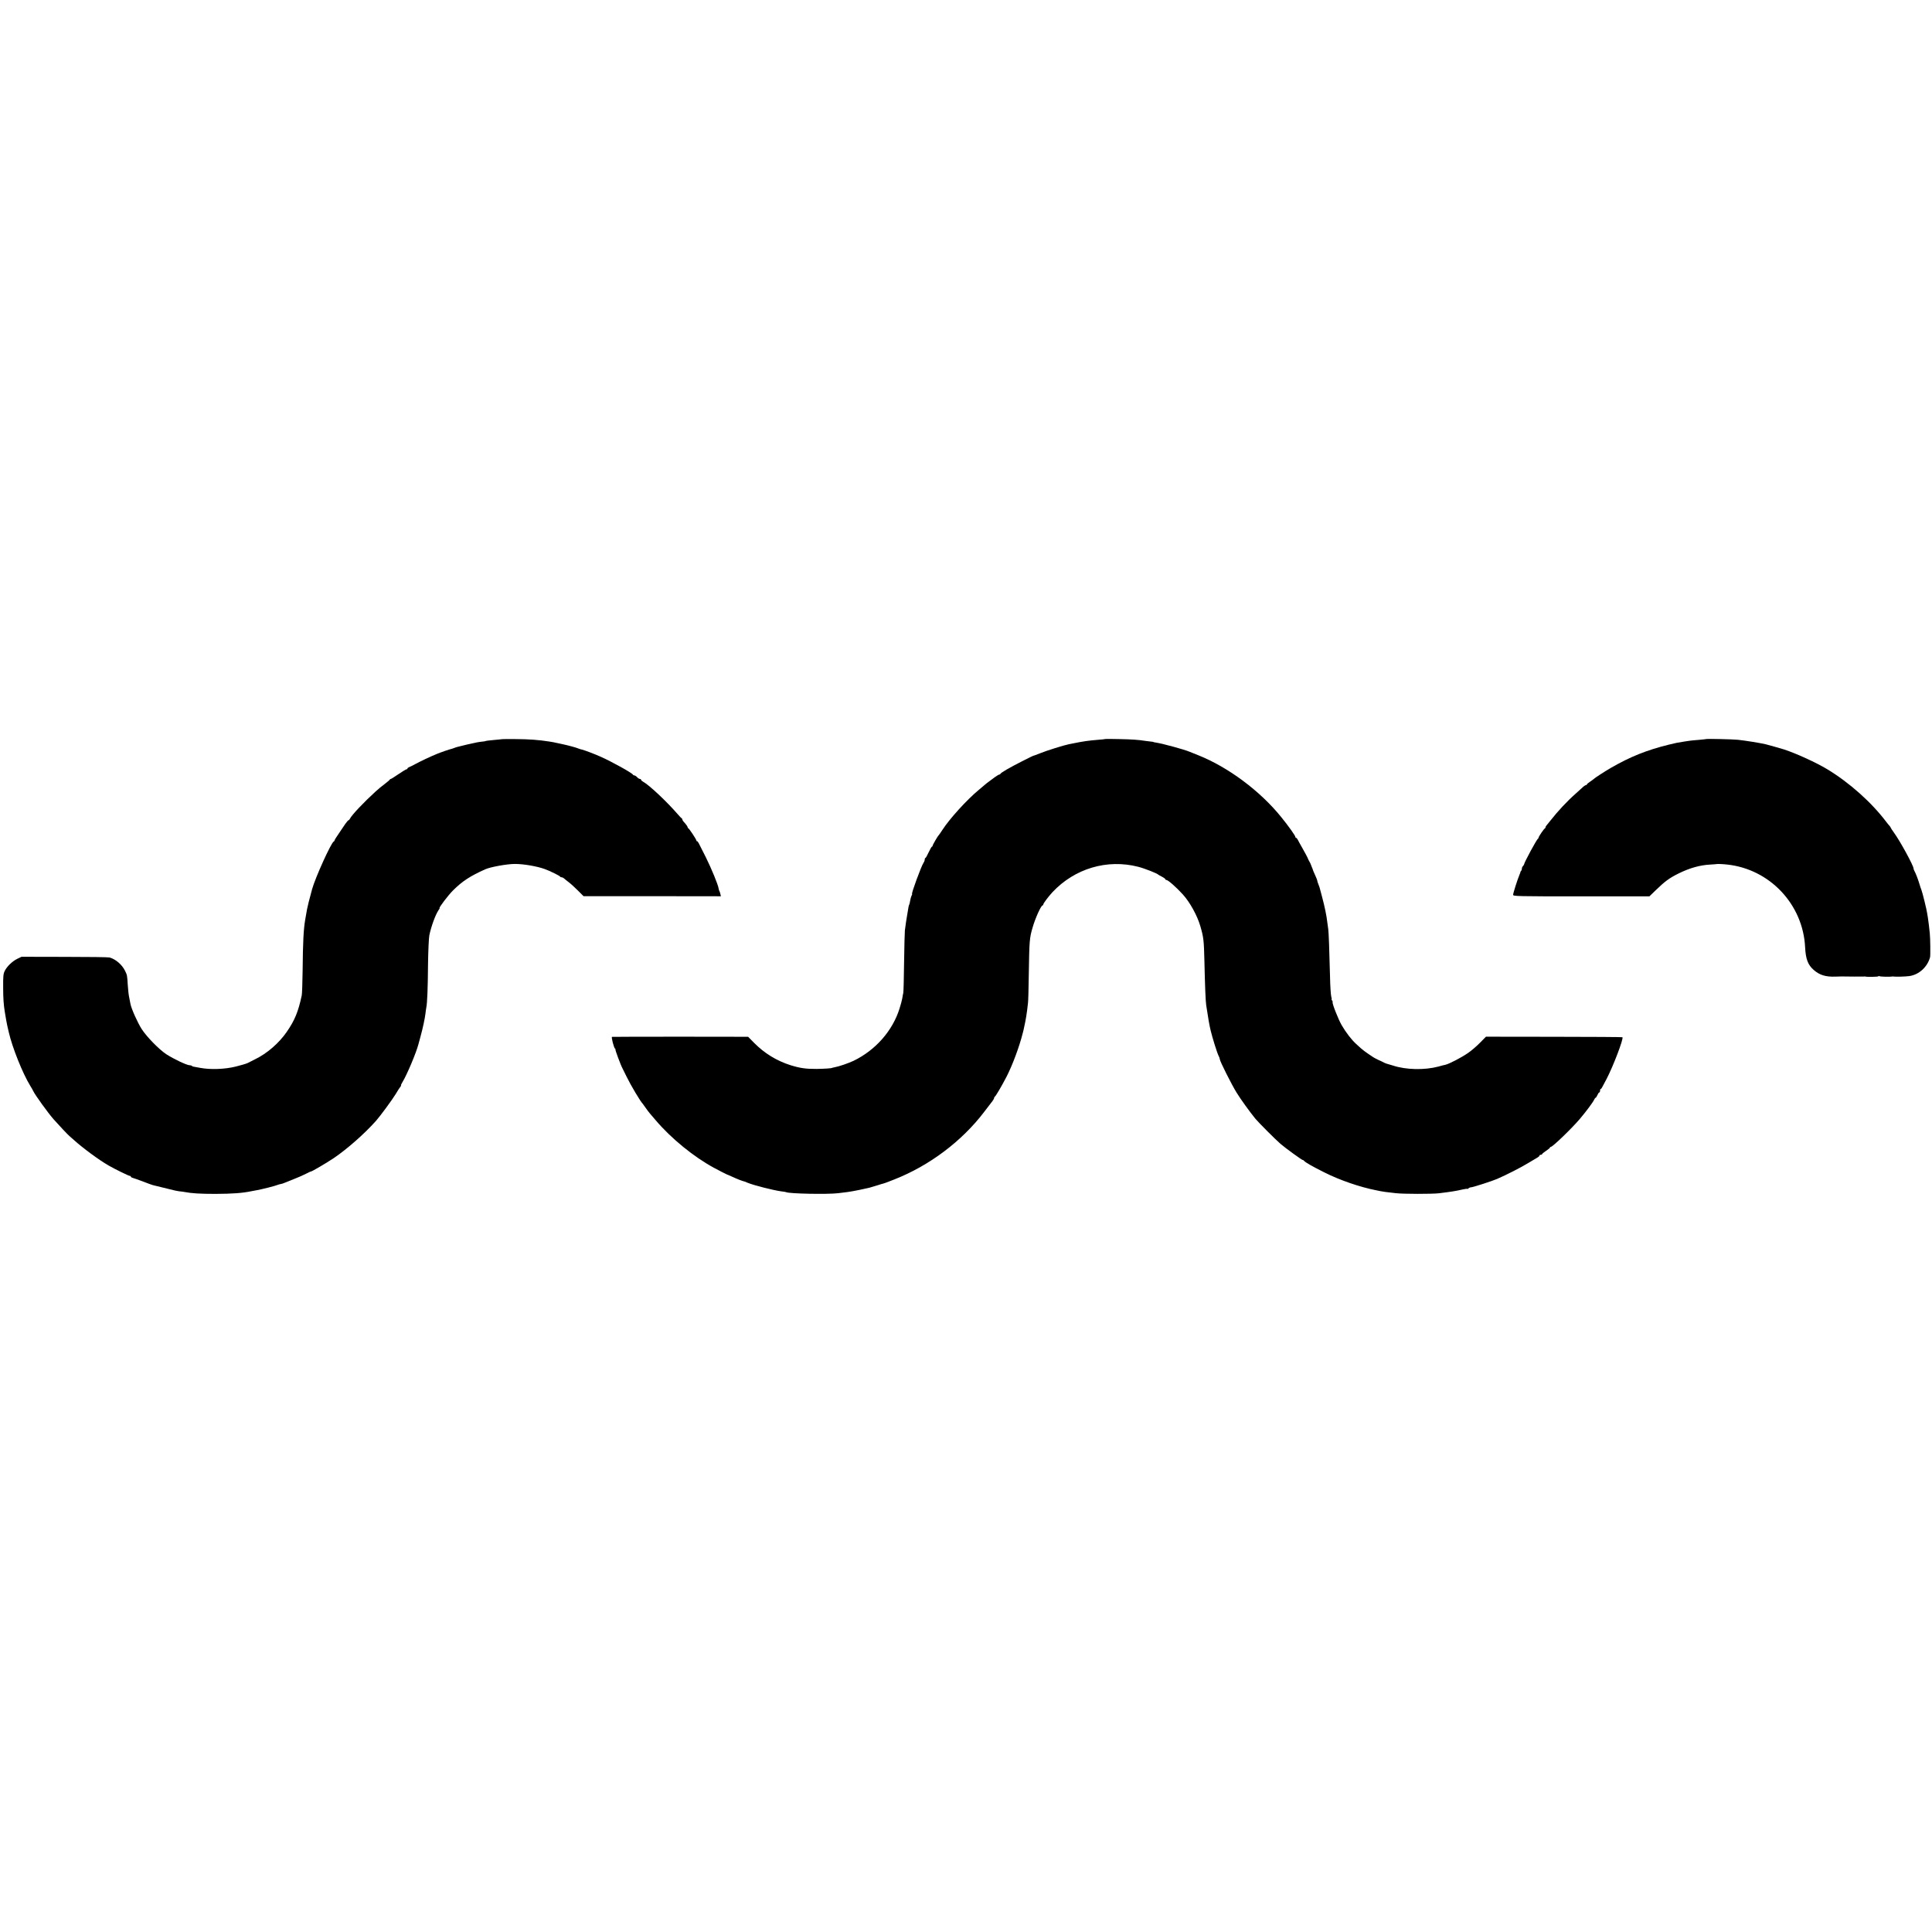
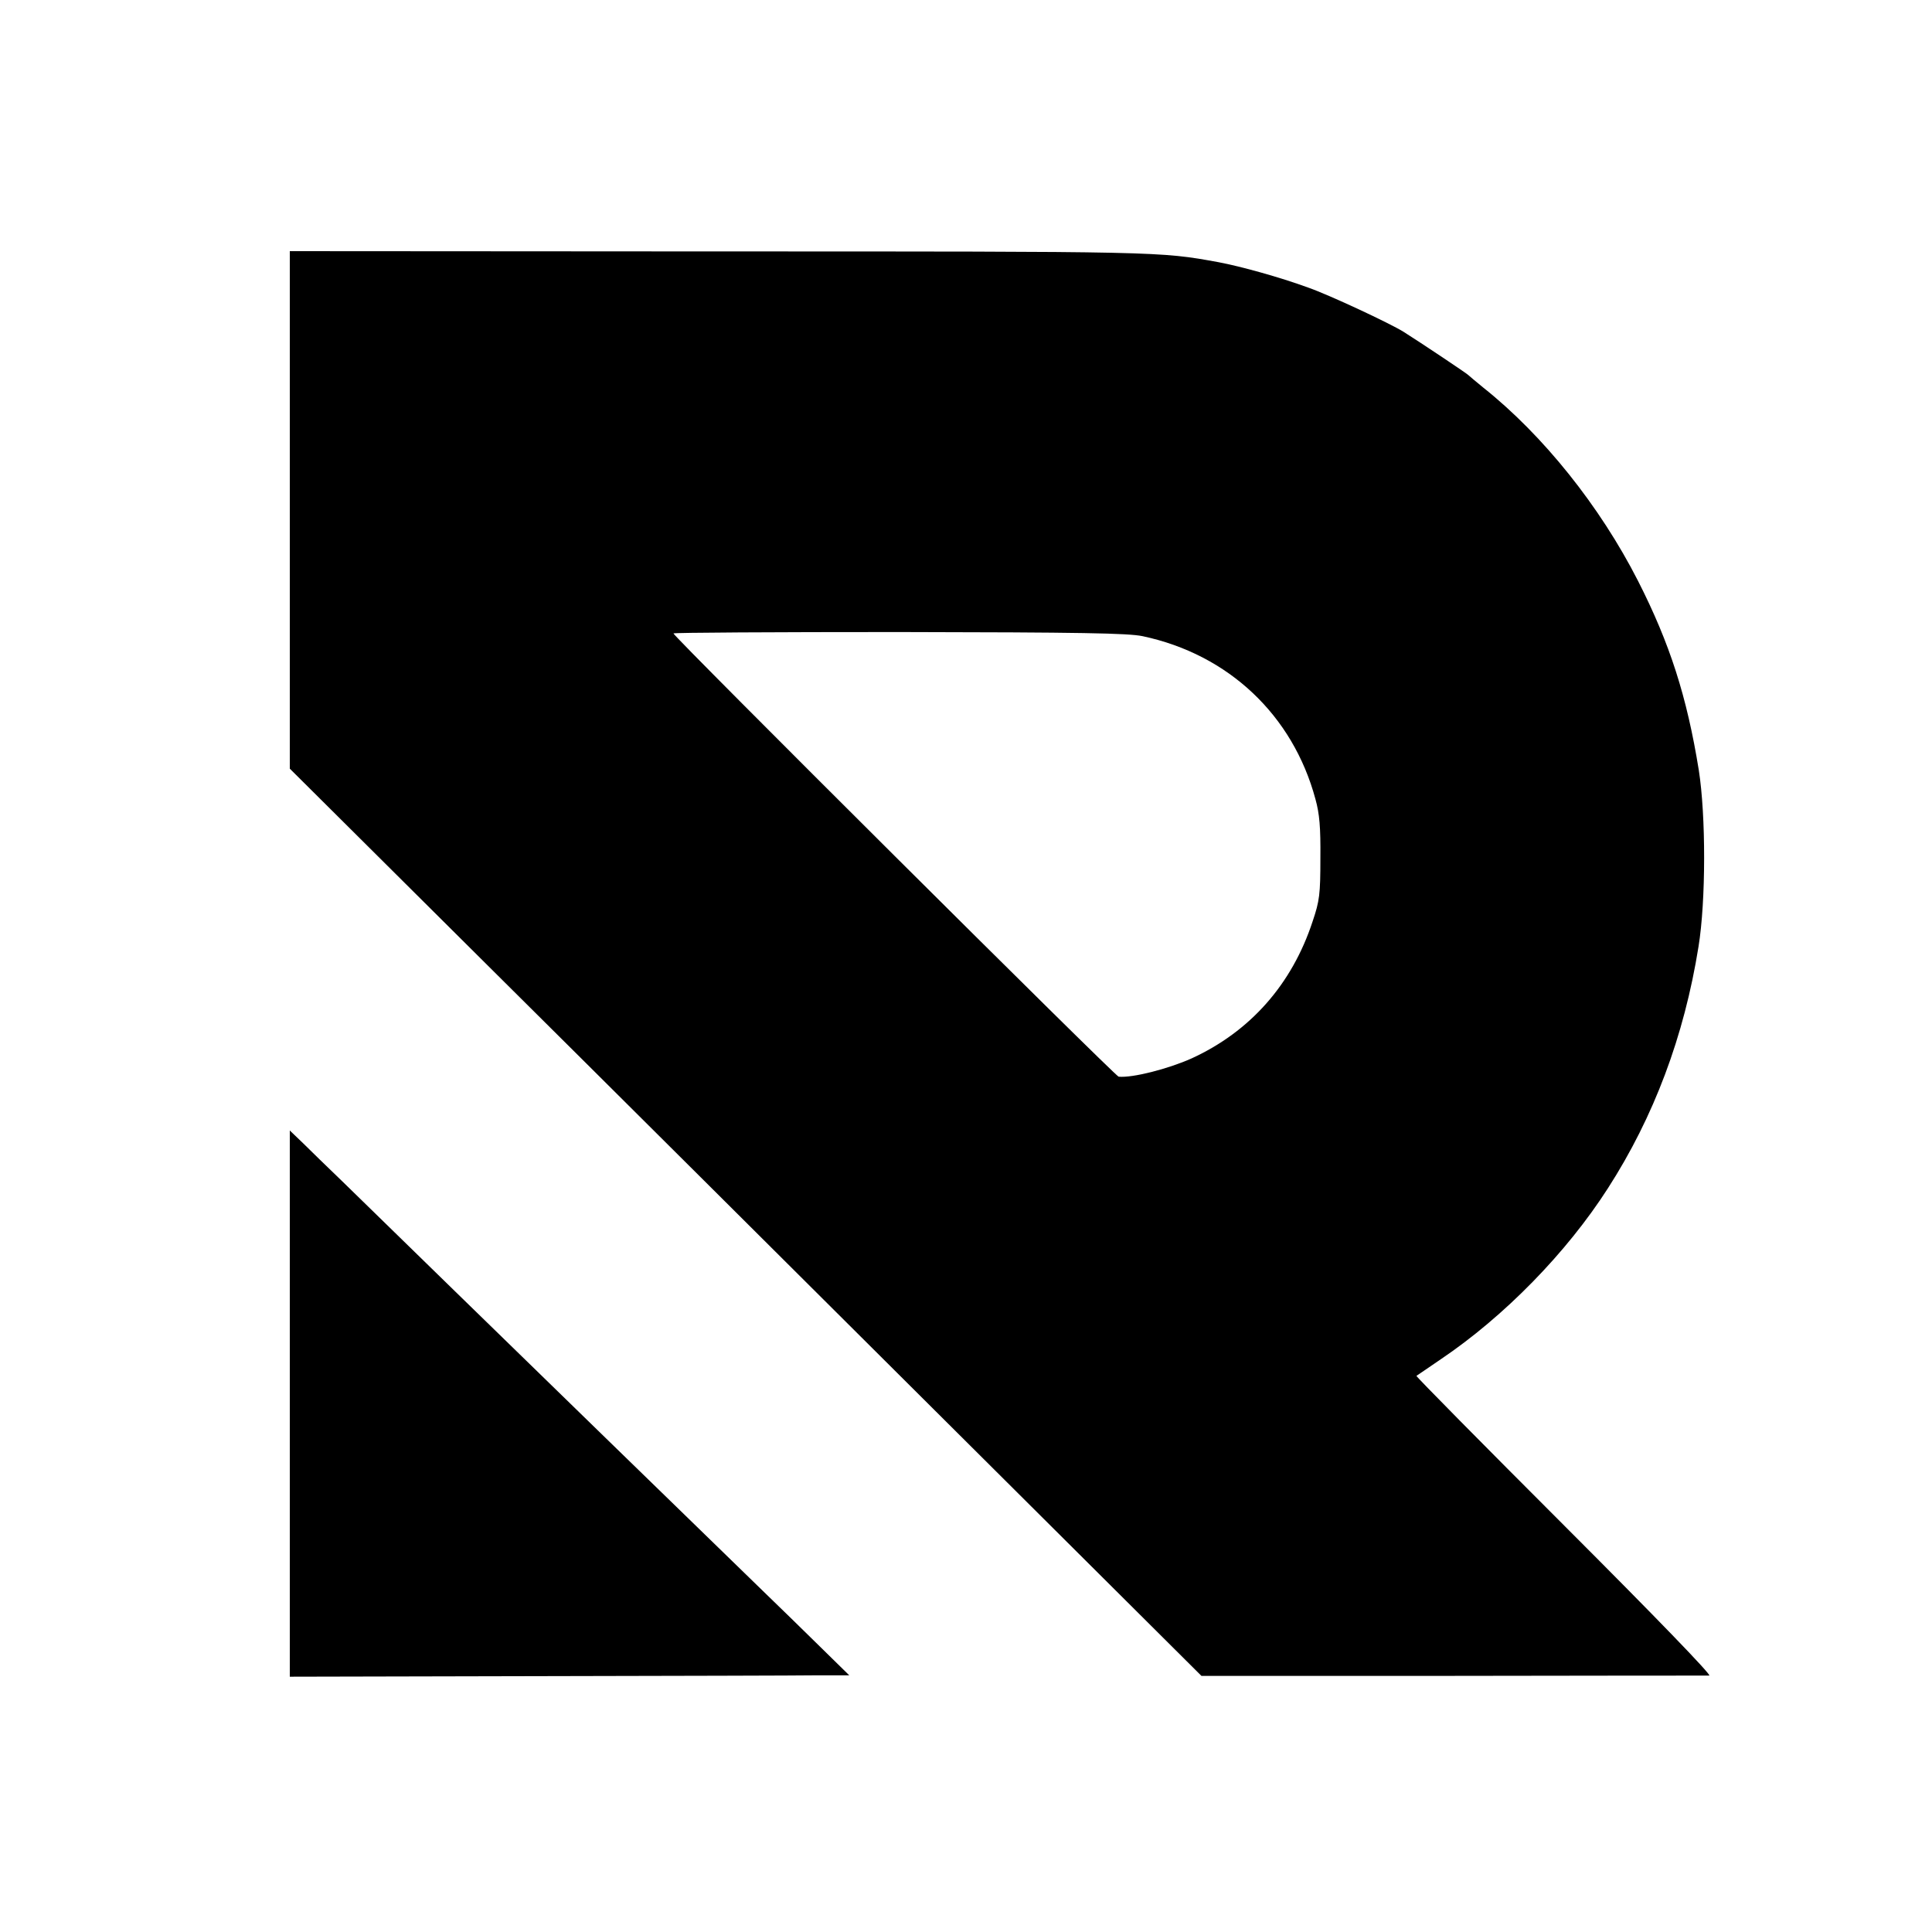
- <svg xmlns="http://www.w3.org/2000/svg" width="2200pt" height="2200pt" viewBox="0 0 2200 2200" fill="#000" stroke="none">
-   <g transform="translate(0,2200) scale(0.1,-0.1)">
-     <path d="M5717 13583 c-1 -1 -37 -4 -79 -8 -72 -6 -113 -12 -113 -15 0 -1 -16 -3 -35 -5 -45 -5 -66 -9 -175 -34 -116 -28 -116 -28 -145 -39 -14 -5 -27 -10 -30 -10 -14 -2 -125 -40 -165 -57 -80 -33 -183 -82 -239 -112 -33 -18 -69 -36 -78 -39 -10 -4 -18 -10 -18 -15 0 -5 -5 -9 -11 -9 -6 0 -47 -25 -91 -55 -44 -30 -83 -55 -88 -55 -5 0 -10 -3 -12 -8 -1 -4 -23 -23 -48 -42 -64 -50 -66 -51 -113 -93 -132 -120 -272 -268 -291 -308 -5 -10 -13 -19 -17 -19 -4 0 -21 -19 -37 -42 -16 -24 -50 -73 -75 -111 -26 -37 -47 -71 -47 -76 0 -5 -4 -11 -9 -13 -29 -10 -211 -413 -247 -543 -32 -116 -53 -202 -58 -230 -3 -16 -12 -70 -21 -120 -18 -107 -26 -247 -29 -580 -2 -137 -6 -263 -10 -280 -40 -187 -80 -284 -172 -417 -89 -128 -223 -244 -359 -310 -33 -16 -71 -35 -85 -43 -14 -7 -74 -25 -135 -40 -124 -31 -287 -37 -405 -15 -36 7 -70 13 -77 14 -7 1 -16 5 -19 9 -4 4 -15 7 -25 7 -32 0 -181 71 -265 125 -82 54 -223 198 -280 286 -47 73 -117 230 -128 285 -3 16 -10 50 -15 77 -6 26 -13 89 -16 140 -7 113 -7 113 -31 162 -33 69 -108 134 -177 152 -12 4 -242 7 -512 7 l-490 1 -48 -23 c-58 -29 -117 -86 -143 -138 -16 -33 -19 -60 -18 -184 0 -125 5 -200 19 -285 11 -67 23 -136 29 -160 2 -11 9 -40 15 -65 40 -177 160 -476 246 -615 14 -22 29 -49 34 -60 19 -42 168 -248 231 -320 62 -70 165 -179 180 -191 8 -7 31 -27 50 -44 100 -91 286 -228 395 -291 75 -43 230 -119 243 -119 6 0 12 -4 12 -9 0 -5 10 -11 22 -14 13 -3 66 -22 118 -42 52 -20 102 -38 110 -40 36 -9 218 -54 245 -60 17 -4 44 -9 60 -11 17 -1 44 -5 60 -8 77 -15 175 -21 350 -21 191 1 304 9 405 30 14 3 40 8 59 11 58 10 214 49 241 61 8 3 24 8 35 10 11 1 29 7 40 12 11 5 61 25 110 44 50 19 112 47 139 61 27 14 52 26 57 26 12 0 176 97 259 152 152 103 349 276 481 424 48 54 187 243 225 306 20 35 44 71 52 81 8 9 12 17 8 17 -3 0 4 17 17 38 50 81 156 332 182 432 2 8 13 47 23 85 26 93 51 211 57 265 3 25 7 56 10 70 10 49 17 219 19 490 2 154 9 299 15 330 21 101 69 232 103 283 11 15 17 27 14 27 -13 0 100 149 153 201 103 103 194 163 366 240 59 27 254 62 340 61 100 0 253 -27 338 -58 62 -23 172 -77 175 -86 2 -4 10 -8 17 -8 8 0 20 -6 27 -12 7 -7 31 -26 53 -43 22 -16 69 -59 105 -95 l65 -65 782 0 782 -1 -6 26 c-3 14 -8 30 -12 35 -3 6 -7 18 -8 28 -7 45 -81 225 -146 356 -91 182 -90 181 -99 181 -5 0 -8 4 -8 9 0 12 -81 135 -92 139 -4 2 -8 8 -8 13 0 8 -20 35 -47 64 -7 8 -13 18 -13 23 0 6 -3 12 -7 14 -5 2 -26 23 -47 48 -125 144 -323 330 -392 368 -13 7 -24 17 -24 22 0 6 -6 10 -13 10 -8 0 -22 9 -32 20 -10 11 -24 20 -31 20 -7 0 -14 4 -16 8 -7 19 -242 149 -368 205 -66 30 -189 76 -212 81 -13 2 -34 9 -48 15 -23 10 -126 37 -175 47 -11 2 -30 6 -42 9 -53 12 -69 15 -108 21 -122 19 -228 27 -388 28 -82 1 -149 0 -150 -1z" />
-     <path d="M12588 13585 c-2 -2 -39 -6 -83 -9 -110 -9 -172 -18 -285 -41 -14 -3 -36 -7 -50 -10 -52 -10 -258 -74 -327 -103 -40 -16 -73 -28 -73 -27 0 2 -60 -27 -132 -64 -138 -70 -241 -129 -246 -143 -2 -4 -8 -8 -13 -8 -6 0 -30 -15 -54 -32 -23 -18 -55 -42 -71 -53 -15 -11 -32 -24 -38 -30 -6 -5 -38 -32 -71 -60 -137 -114 -329 -325 -413 -454 -20 -31 -39 -58 -42 -61 -12 -10 -70 -111 -70 -120 0 -6 -3 -10 -7 -10 -5 0 -21 -29 -38 -65 -16 -35 -33 -65 -37 -65 -5 0 -8 -8 -8 -18 0 -10 -6 -26 -14 -37 -26 -39 -142 -355 -130 -355 3 0 0 -9 -6 -19 -5 -11 -13 -37 -16 -58 -3 -21 -8 -41 -11 -45 -5 -9 -10 -34 -18 -88 -3 -20 -8 -47 -10 -60 -5 -25 -11 -71 -21 -145 -2 -22 -7 -184 -9 -360 -2 -176 -6 -333 -9 -350 -4 -16 -9 -46 -12 -65 -3 -19 -17 -71 -31 -115 -79 -253 -273 -473 -522 -594 -59 -28 -169 -66 -221 -75 -14 -3 -25 -5 -25 -6 0 -5 -93 -11 -175 -12 -122 -1 -191 9 -300 43 -157 50 -295 135 -411 252 l-70 71 -772 1 c-425 0 -775 -1 -778 -2 -10 -4 22 -127 35 -135 6 -4 8 -8 4 -8 -6 0 59 -177 81 -217 5 -10 26 -52 46 -93 49 -101 160 -287 185 -310 3 -3 17 -23 32 -45 15 -22 38 -52 50 -66 13 -15 42 -49 65 -76 175 -206 432 -416 663 -541 51 -28 145 -76 150 -77 3 0 23 -9 45 -19 72 -33 120 -52 155 -61 3 -1 19 -7 35 -14 67 -28 292 -85 380 -97 28 -3 52 -7 56 -9 29 -18 473 -27 594 -12 33 4 80 10 105 13 25 3 87 14 139 25 51 12 101 22 110 24 9 2 46 13 84 25 37 12 73 23 80 24 6 2 21 7 32 11 11 4 52 20 90 35 397 156 768 434 1023 770 40 52 81 106 92 120 11 14 20 30 20 37 0 6 4 13 8 15 10 4 79 122 133 226 70 137 146 342 185 497 4 17 8 32 9 35 4 16 15 69 20 95 3 17 7 41 10 55 2 14 7 48 11 75 3 28 8 66 10 85 3 19 7 166 9 325 6 383 8 415 44 535 30 105 96 250 113 250 4 0 8 5 8 11 0 12 58 89 104 139 254 271 623 380 976 290 72 -18 216 -75 230 -90 3 -3 22 -14 43 -24 20 -11 37 -23 37 -28 0 -4 5 -8 11 -8 19 0 112 -81 189 -166 79 -87 163 -239 198 -359 38 -130 41 -161 47 -405 6 -269 13 -449 20 -495 20 -136 38 -238 51 -290 21 -87 74 -256 90 -287 8 -14 14 -32 14 -39 0 -22 137 -294 192 -382 48 -78 151 -220 214 -297 33 -40 232 -240 285 -285 54 -47 247 -187 255 -185 4 1 10 -3 13 -8 9 -15 102 -68 231 -132 176 -89 407 -168 591 -204 8 -2 30 -6 49 -10 36 -7 53 -9 175 -23 88 -10 410 -10 490 -1 138 17 196 26 268 43 31 7 57 10 57 7 0 -3 5 -1 12 6 7 7 20 12 30 12 19 0 237 70 295 95 104 45 277 133 351 179 46 28 95 57 108 64 13 7 24 17 24 23 0 5 7 9 15 9 8 0 15 3 15 8 0 4 21 21 45 37 25 17 45 33 45 38 0 4 4 7 9 7 21 0 238 209 332 320 72 85 147 186 161 216 6 13 14 24 18 24 4 0 13 14 20 30 7 17 16 30 21 30 5 0 9 9 9 20 0 11 3 20 8 20 4 0 12 10 18 23 7 12 28 54 49 92 74 142 195 458 180 474 -3 2 -354 5 -780 5 l-774 1 -67 -68 c-36 -37 -98 -91 -138 -118 -70 -49 -213 -124 -258 -134 -13 -2 -48 -11 -78 -20 -159 -42 -370 -38 -520 12 -25 8 -52 16 -61 18 -9 2 -25 8 -35 13 -11 6 -41 21 -69 33 -27 13 -54 27 -60 32 -5 4 -30 21 -55 37 -25 16 -61 44 -82 62 -20 18 -44 41 -55 50 -54 49 -116 130 -165 214 -38 65 -112 253 -103 262 2 3 0 11 -6 19 -6 7 -9 13 -6 13 3 0 1 15 -4 33 -5 17 -12 122 -14 232 -7 288 -15 507 -20 534 -2 13 -7 49 -11 80 -8 74 -29 175 -60 291 -14 52 -27 100 -28 105 -2 6 -8 23 -14 38 -7 16 -12 33 -12 38 0 6 -11 35 -25 65 -14 30 -25 56 -25 59 0 2 -5 16 -12 32 -6 15 -12 30 -13 33 0 3 -7 16 -15 30 -8 14 -15 27 -15 30 -1 7 -47 94 -80 150 -14 25 -31 55 -37 68 -6 12 -15 22 -20 22 -4 0 -8 5 -8 11 0 13 -77 122 -160 224 -239 297 -604 569 -945 705 -44 17 -89 36 -100 40 -58 25 -300 91 -380 104 -16 2 -30 5 -30 6 0 2 -11 4 -25 5 -14 1 -43 5 -65 8 -82 13 -154 18 -302 21 -84 2 -154 2 -155 1z" />
-     <path d="M19427 13584 c-1 -1 -38 -5 -82 -9 -44 -3 -91 -8 -105 -10 -14 -2 -41 -7 -60 -9 -79 -12 -98 -16 -175 -35 -253 -62 -441 -138 -660 -264 -69 -40 -185 -115 -195 -126 -3 -4 -22 -17 -42 -31 -21 -14 -38 -28 -38 -32 0 -5 -4 -8 -10 -8 -5 0 -18 -8 -29 -17 -10 -10 -49 -45 -86 -78 -100 -88 -204 -200 -290 -309 -16 -21 -36 -45 -42 -52 -7 -7 -13 -17 -13 -22 0 -6 -3 -12 -7 -14 -12 -5 -73 -95 -73 -106 0 -6 -4 -12 -8 -14 -13 -5 -156 -270 -157 -290 0 -4 -6 -13 -12 -19 -7 -7 -13 -20 -13 -29 0 -9 -3 -20 -7 -24 -5 -4 -8 -11 -9 -14 0 -4 -5 -18 -11 -32 -23 -54 -73 -212 -73 -229 0 -17 39 -18 776 -18 l776 0 68 66 c107 104 158 142 265 195 126 62 243 95 360 101 39 2 72 5 75 6 11 2 67 0 120 -6 484 -53 861 -454 885 -940 7 -137 32 -202 98 -260 66 -58 136 -80 247 -76 30 1 62 2 70 2 52 -2 247 -2 255 -1 6 1 12 2 15 0 17 -6 150 -4 150 3 0 5 5 5 11 1 10 -6 118 -9 144 -4 6 2 13 1 18 0 17 -4 135 -1 177 5 111 15 207 102 238 215 5 19 3 211 -3 270 -6 60 -15 138 -21 175 -3 17 -7 41 -9 55 -5 39 -55 243 -65 265 -5 11 -16 45 -25 75 -17 56 -39 112 -55 142 -6 10 -10 22 -10 28 0 32 -154 314 -222 407 -21 29 -38 55 -38 58 0 4 -6 12 -12 19 -7 7 -24 28 -38 46 -167 222 -421 449 -675 602 -123 74 -352 179 -490 224 -18 6 -190 55 -205 58 -73 17 -223 41 -320 52 -54 6 -358 13 -363 8z" />
+ <svg xmlns="http://www.w3.org/2000/svg" version="1.0" width="700pt" height="700pt" viewBox="0 0 700 700" preserveAspectRatio="xMidYMid meet">
+   <g transform="translate(0,700) scale(0.1,-0.1)" fill="#000000" stroke="none">
+     <path d="M1050 5153 l0 -938 719 -715 c396 -393 1139 -1133 1652 -1644 l932 -928 911 0 c501 1 919 1 929 1 10 1 -193 211 -524 542 -297 297 -539 542 -537 544 2 1 41 28 88 60 230 155 456 386 606 620 166 258 276 550 328 875 27 166 27 475 1 640 -43 266 -105 459 -220 685 -138 271 -344 528 -560 700 -27 22 -52 43 -55 46 -4 5 -170 116 -235 157 -50 31 -268 133 -345 160 -104 38 -245 77 -325 92 -213 39 -212 39 -1812 39 l-1553 1 0 -937z m3090 -458 c311 -66 544 -286 626 -590 15 -54 19 -102 18 -215 0 -130 -3 -154 -28 -228 -75 -229 -227 -400 -439 -497 -85 -38 -214 -71 -264 -66 -12 1 -1613 1595 -1613 1606 0 3 368 5 818 5 659 -1 830 -4 882 -15z" />
+     <path d="M1050 1915 l0 -990 897 2 c494 1 950 2 1014 3 l116 0 -106 104 c-58 57 -149 146 -202 197 -424 412 -732 712 -1120 1090 -173 169 -357 348 -409 399 -52 50 -116 112 -142 138 l-48 46 0 -989z" />
  </g>
</svg>
